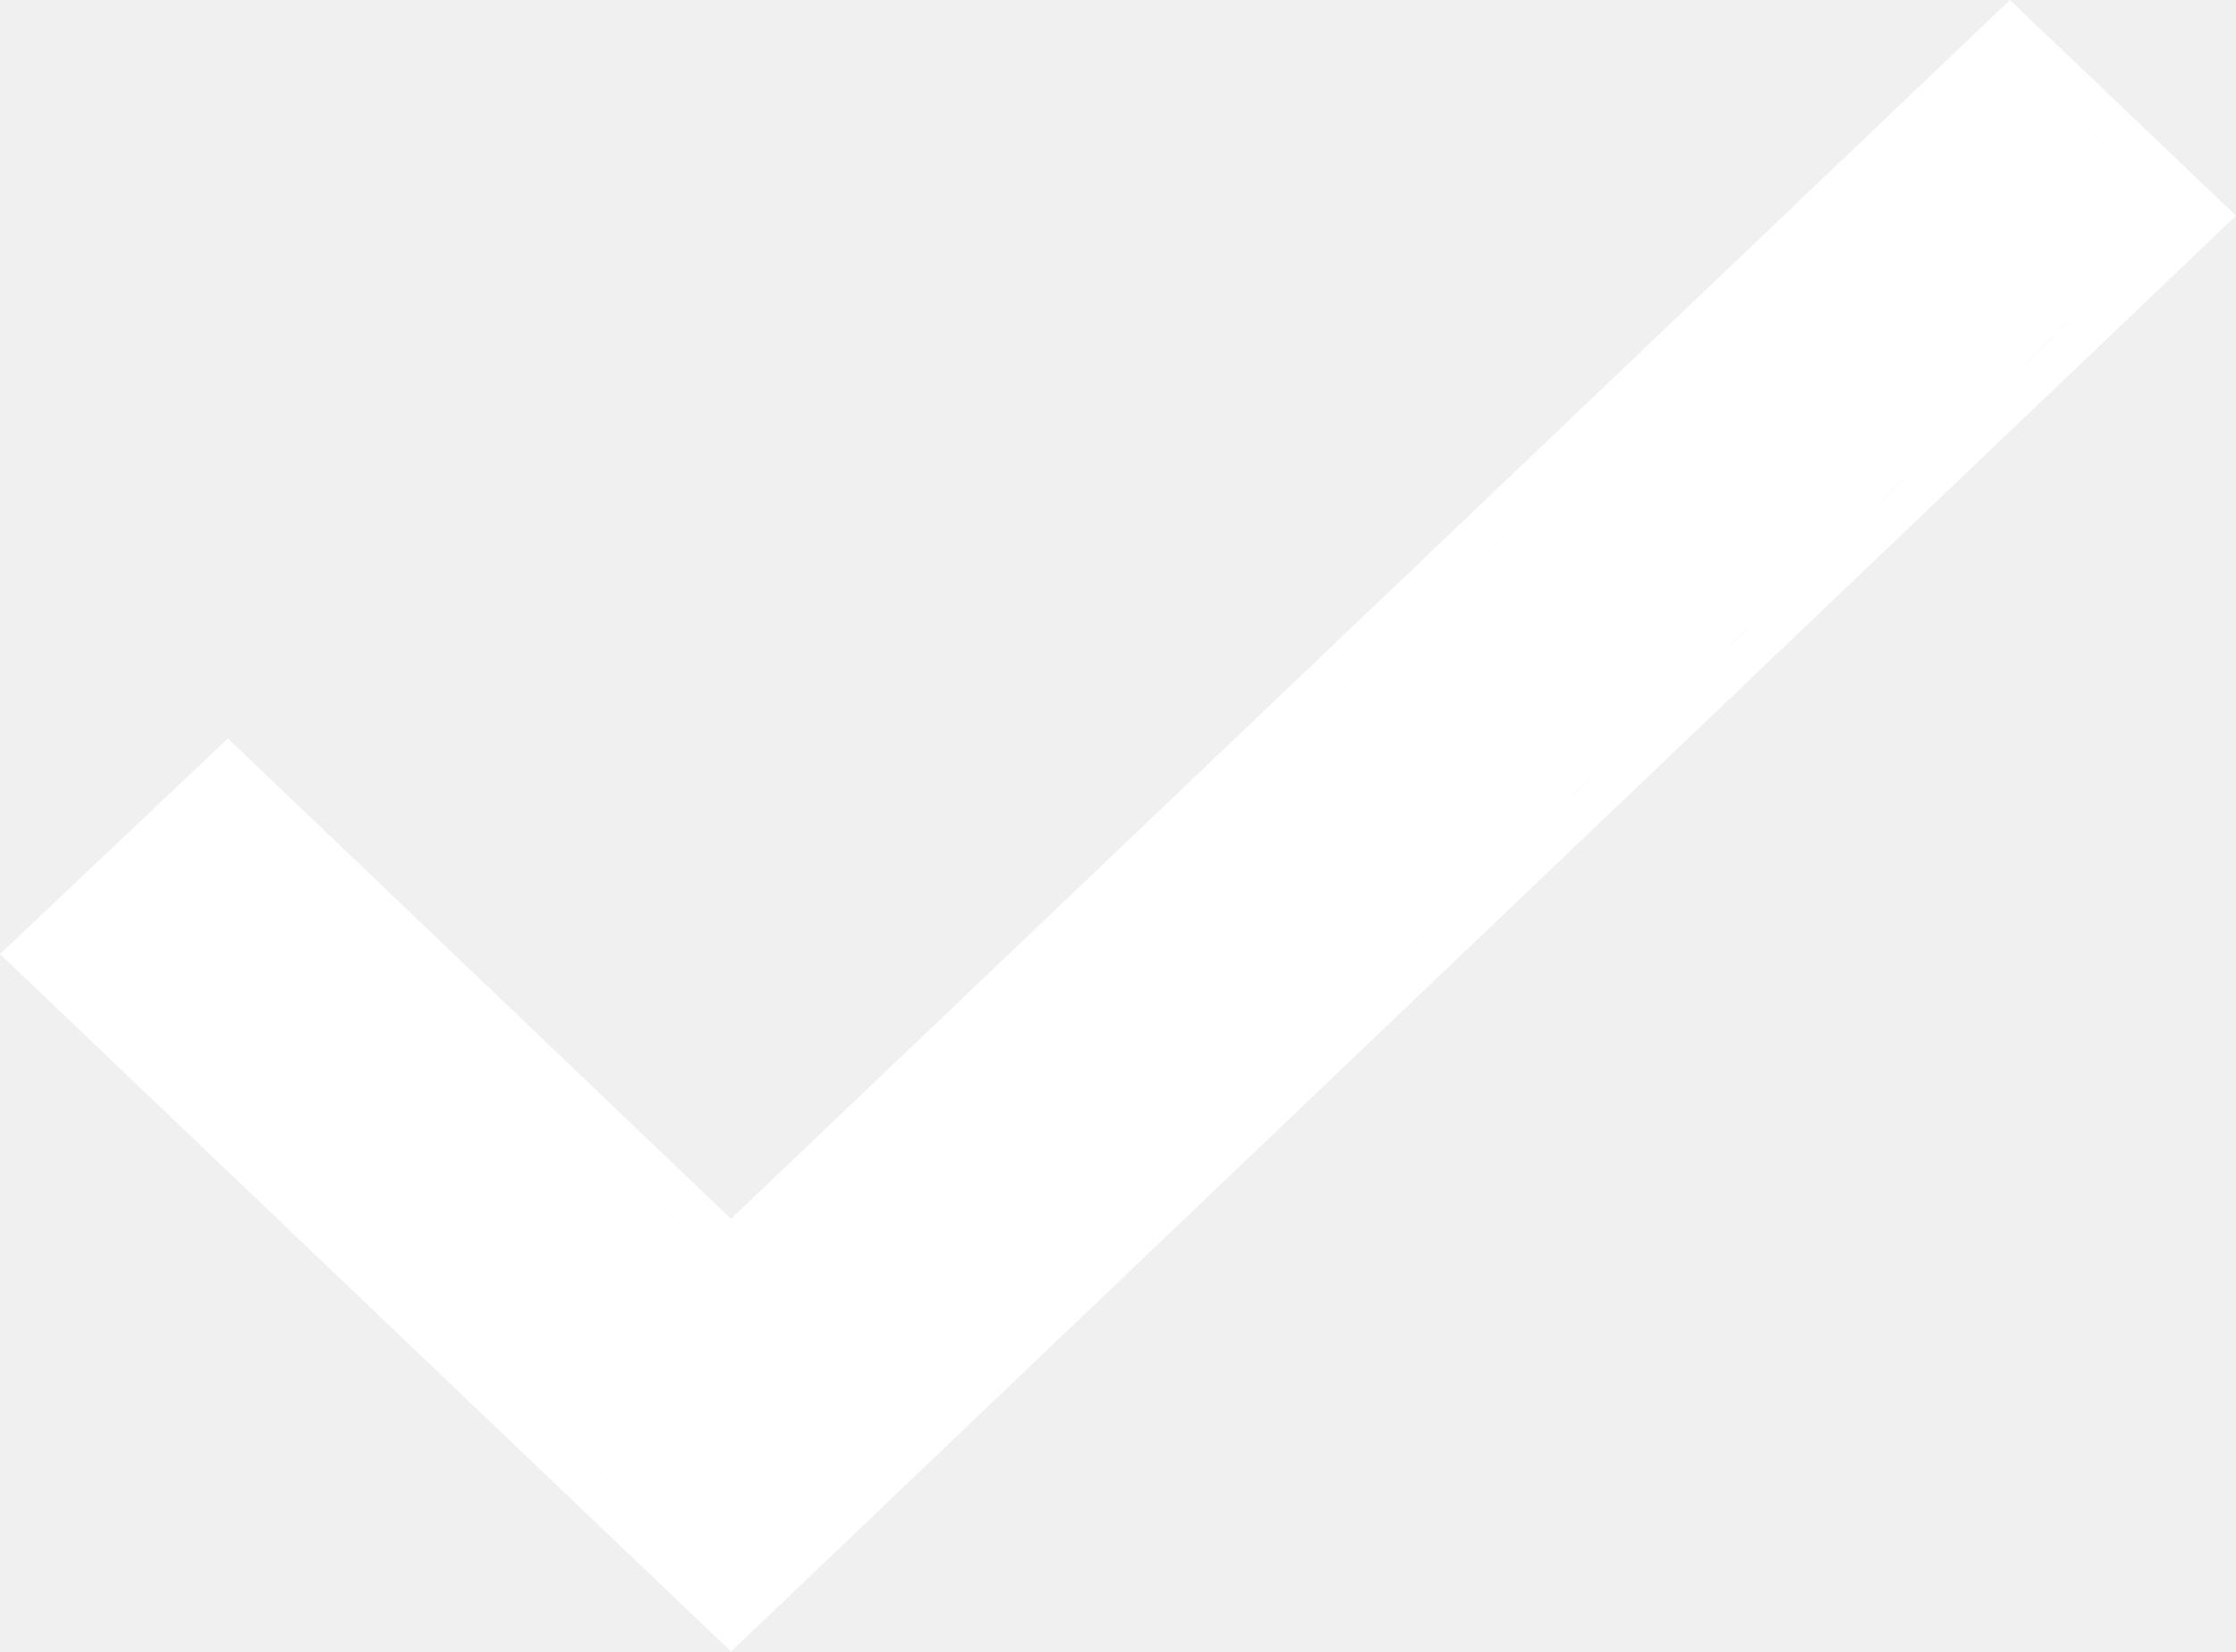
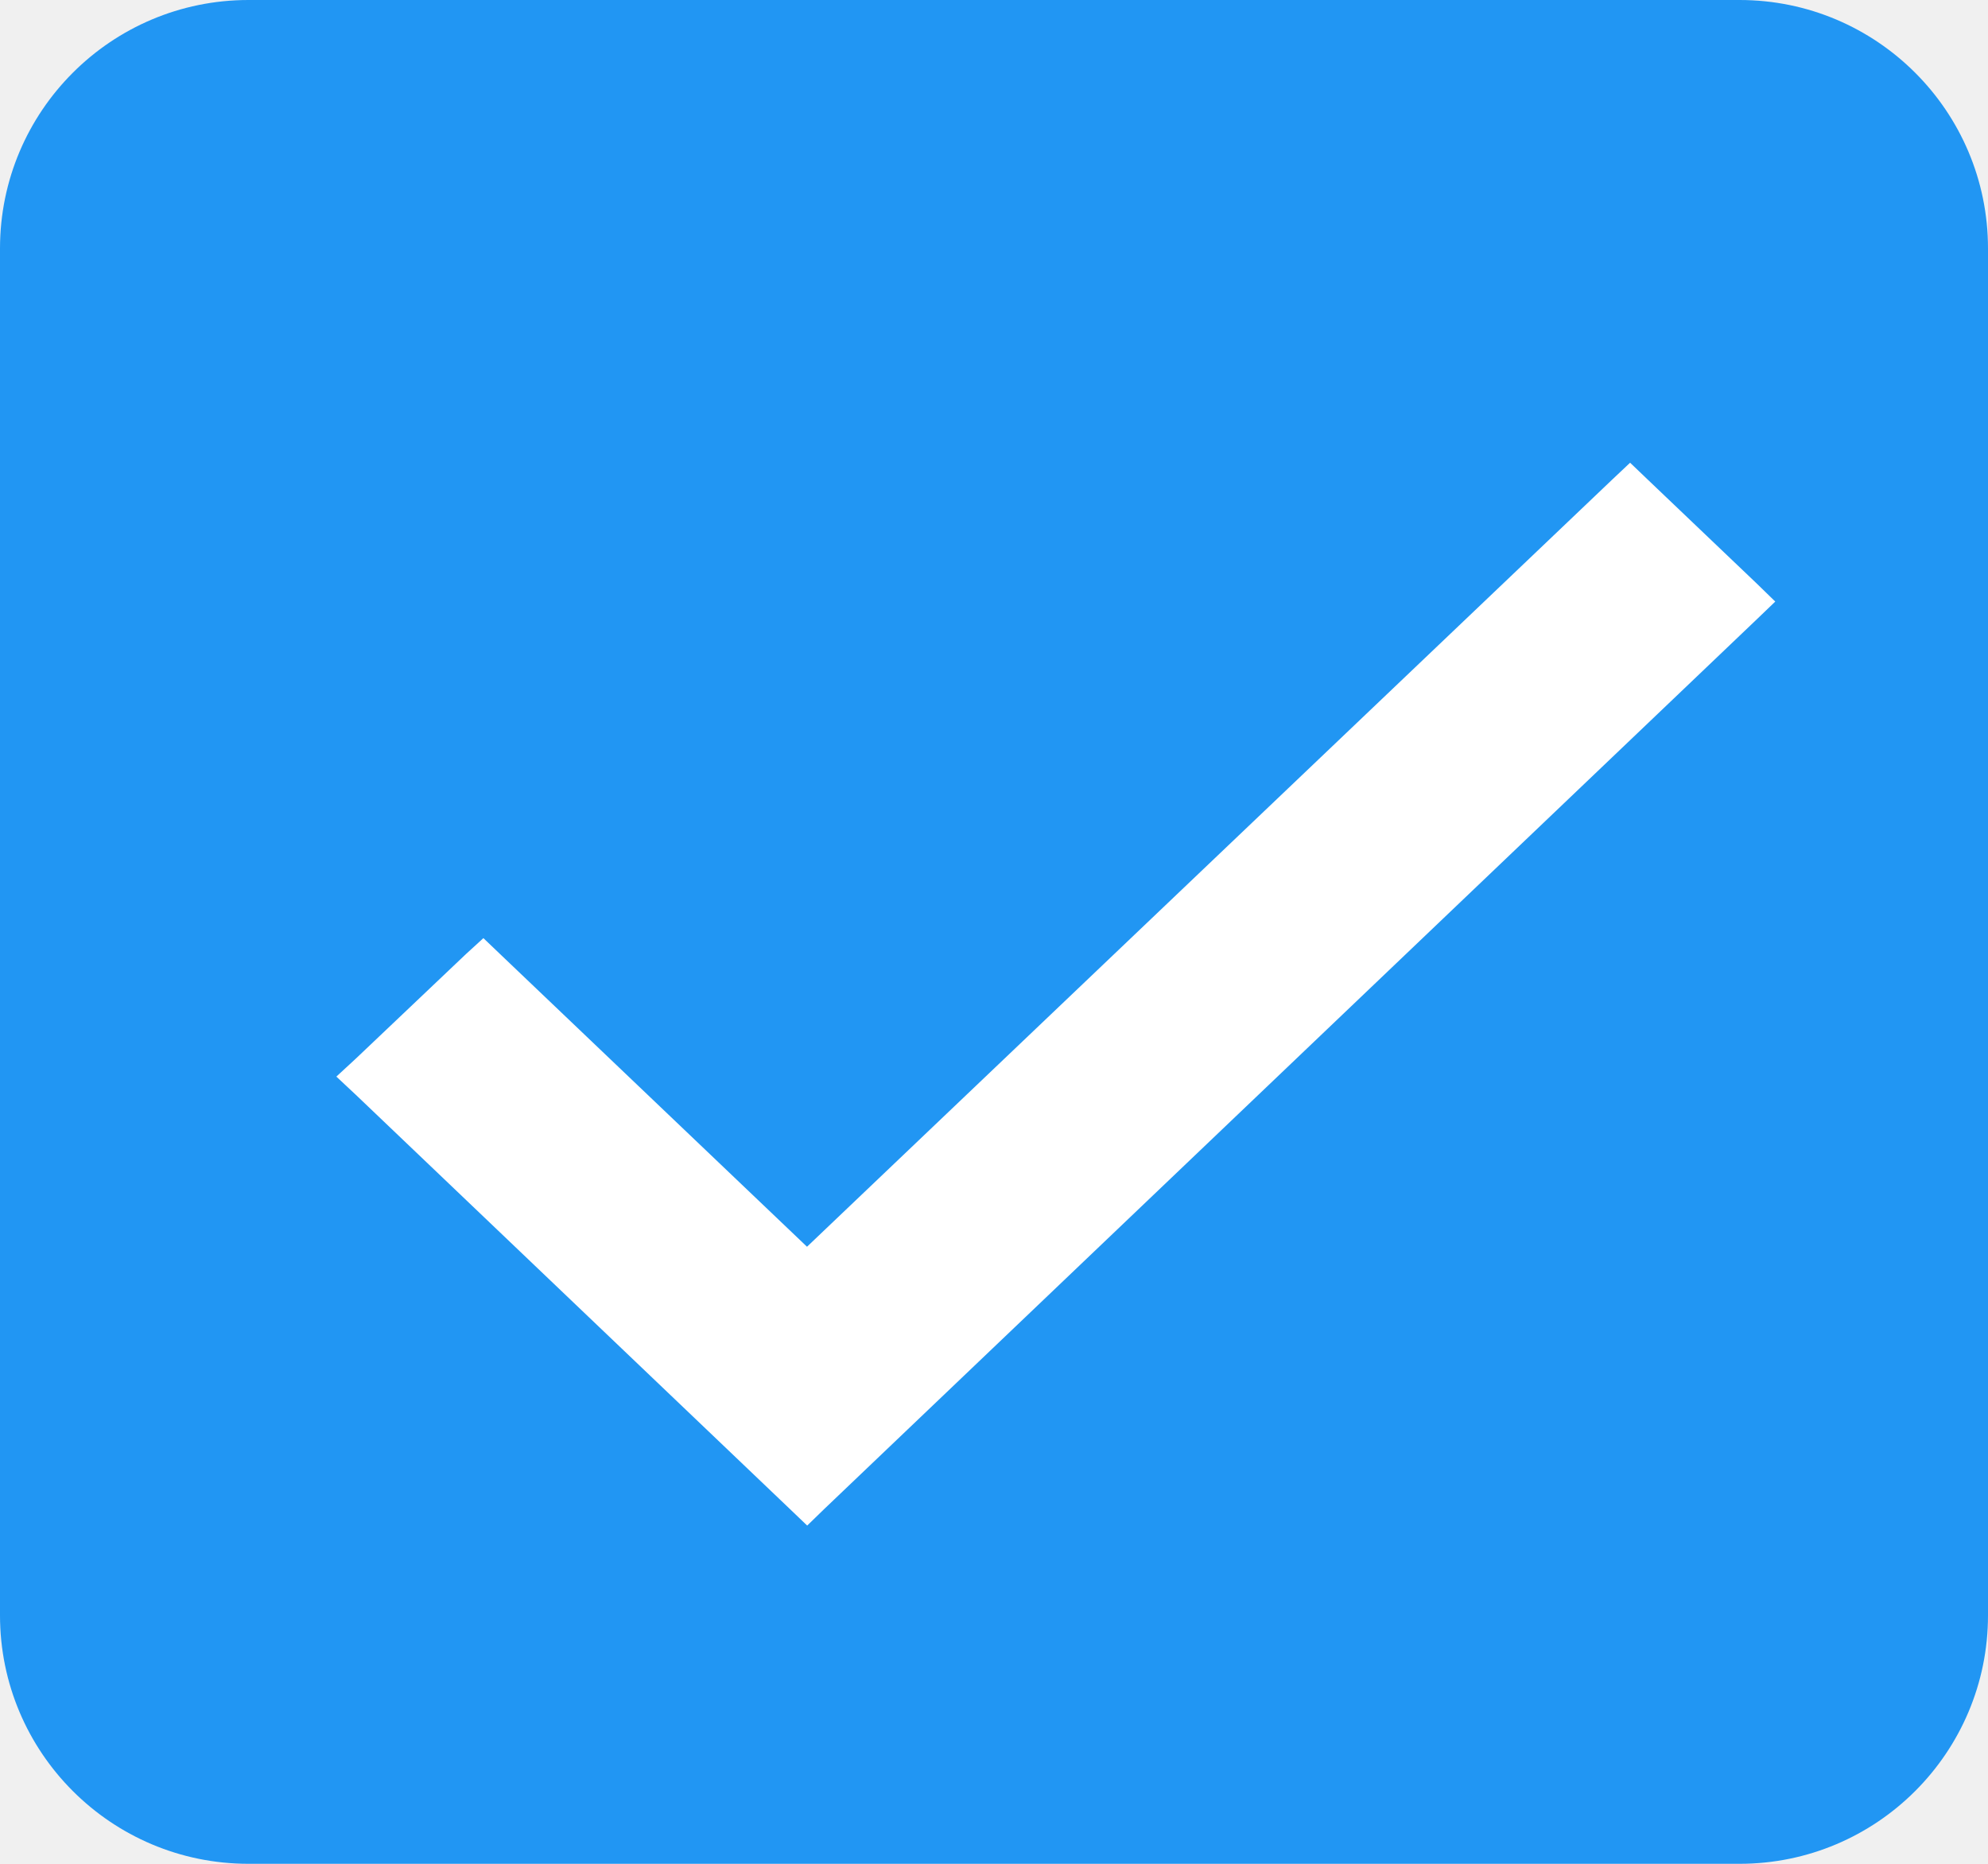
- <svg xmlns="http://www.w3.org/2000/svg" width="11.58" height="8.553" fill="none" viewBox="0 0 11.58 8.553">
-   <g fill="#fff">
-     <path d="M3.786 6.588 1.178 4.1l-.888.842 3.496 3.334 7.504-7.158-.881-.842z" />
-     <path fill-rule="evenodd" d="M3.786 6.312 1.18 3.824l-.138.131L0 4.941l3.786 3.612 7.794-7.436L10.409 0zm0 .276L1.178 4.1l-.742.704-.146.138.145.138 3.351 3.196 7.36-7.02.144-.139-.145-.138-.736-.703z" />
-   </g>
+ <svg xmlns="http://www.w3.org/2000/svg" width="16" height="15" fill="none" viewBox="0 0 16 15">
+   <rect width="16" height="15" fill="#2196f3" rx="2" />
+   <path fill="#fff" stroke="#fff" stroke-width=".2" d="m13.188 3.928.881.84.075.073-.075.072-7.505 7.16-.068.066-.07-.067-3.495-3.335-.077-.072.078-.072.887-.842.07-.064.068.065 2.538 2.42 6.554-6.244.07-.066z" />
</svg>
